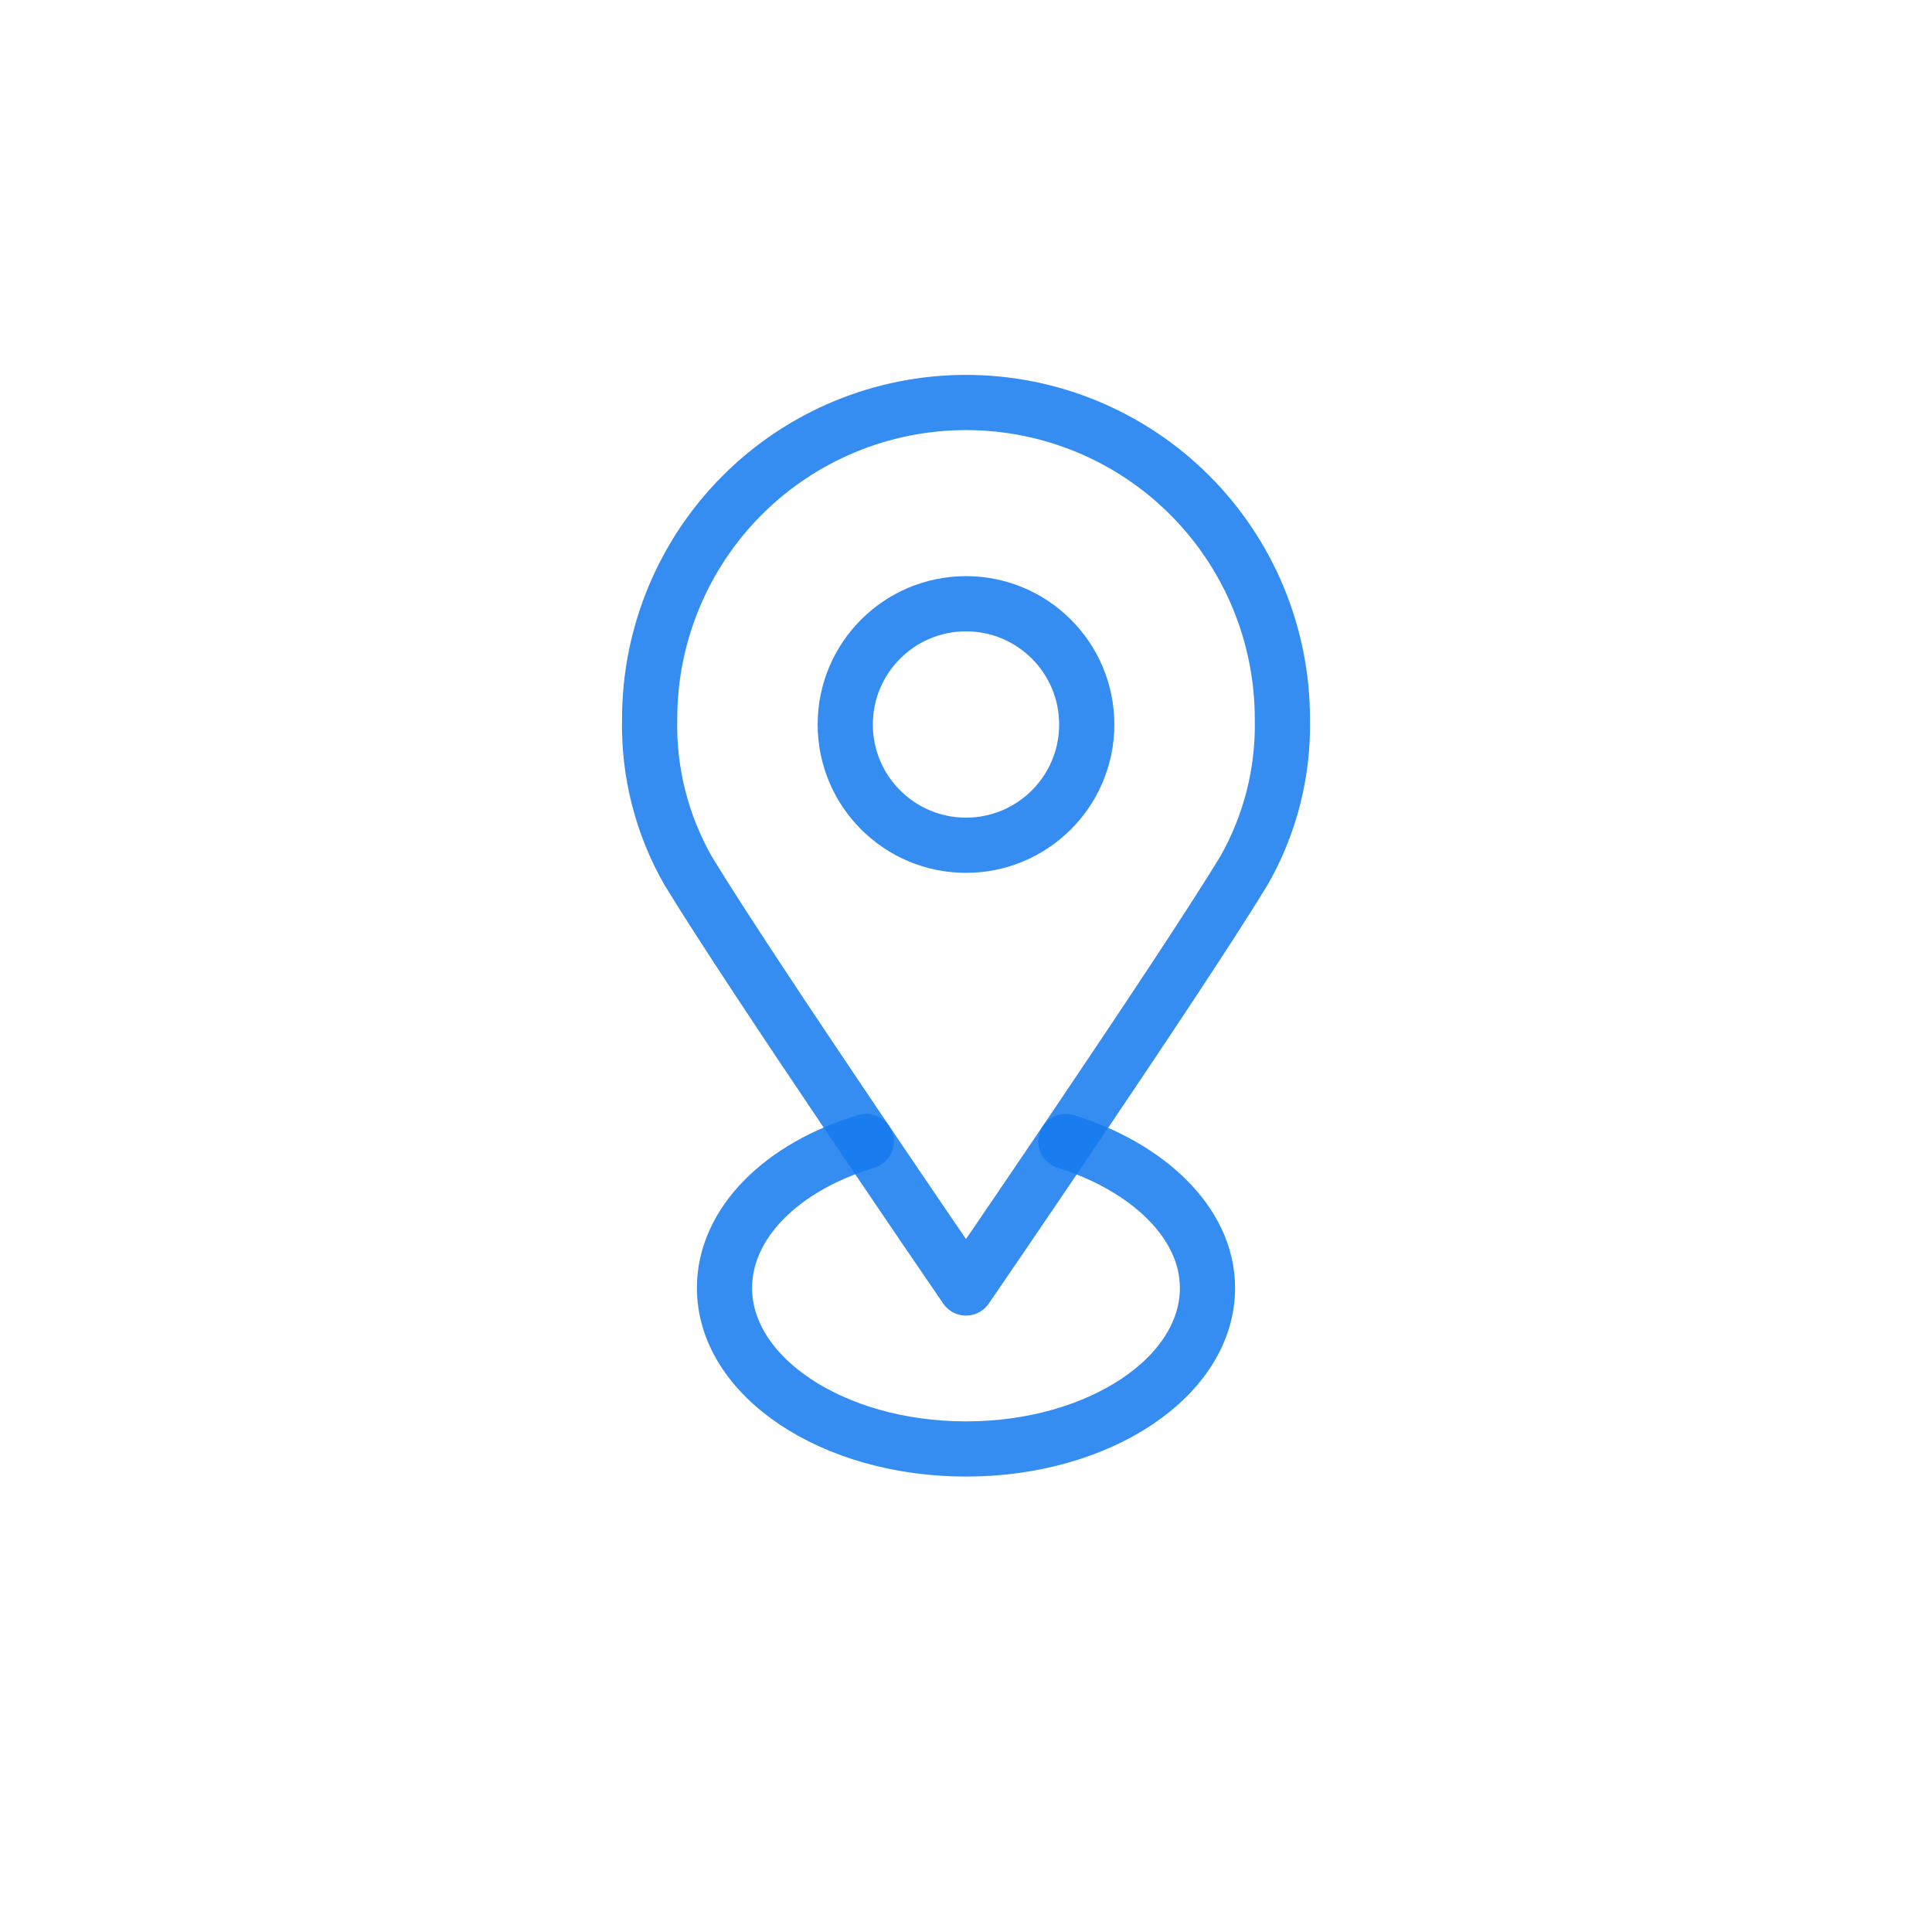
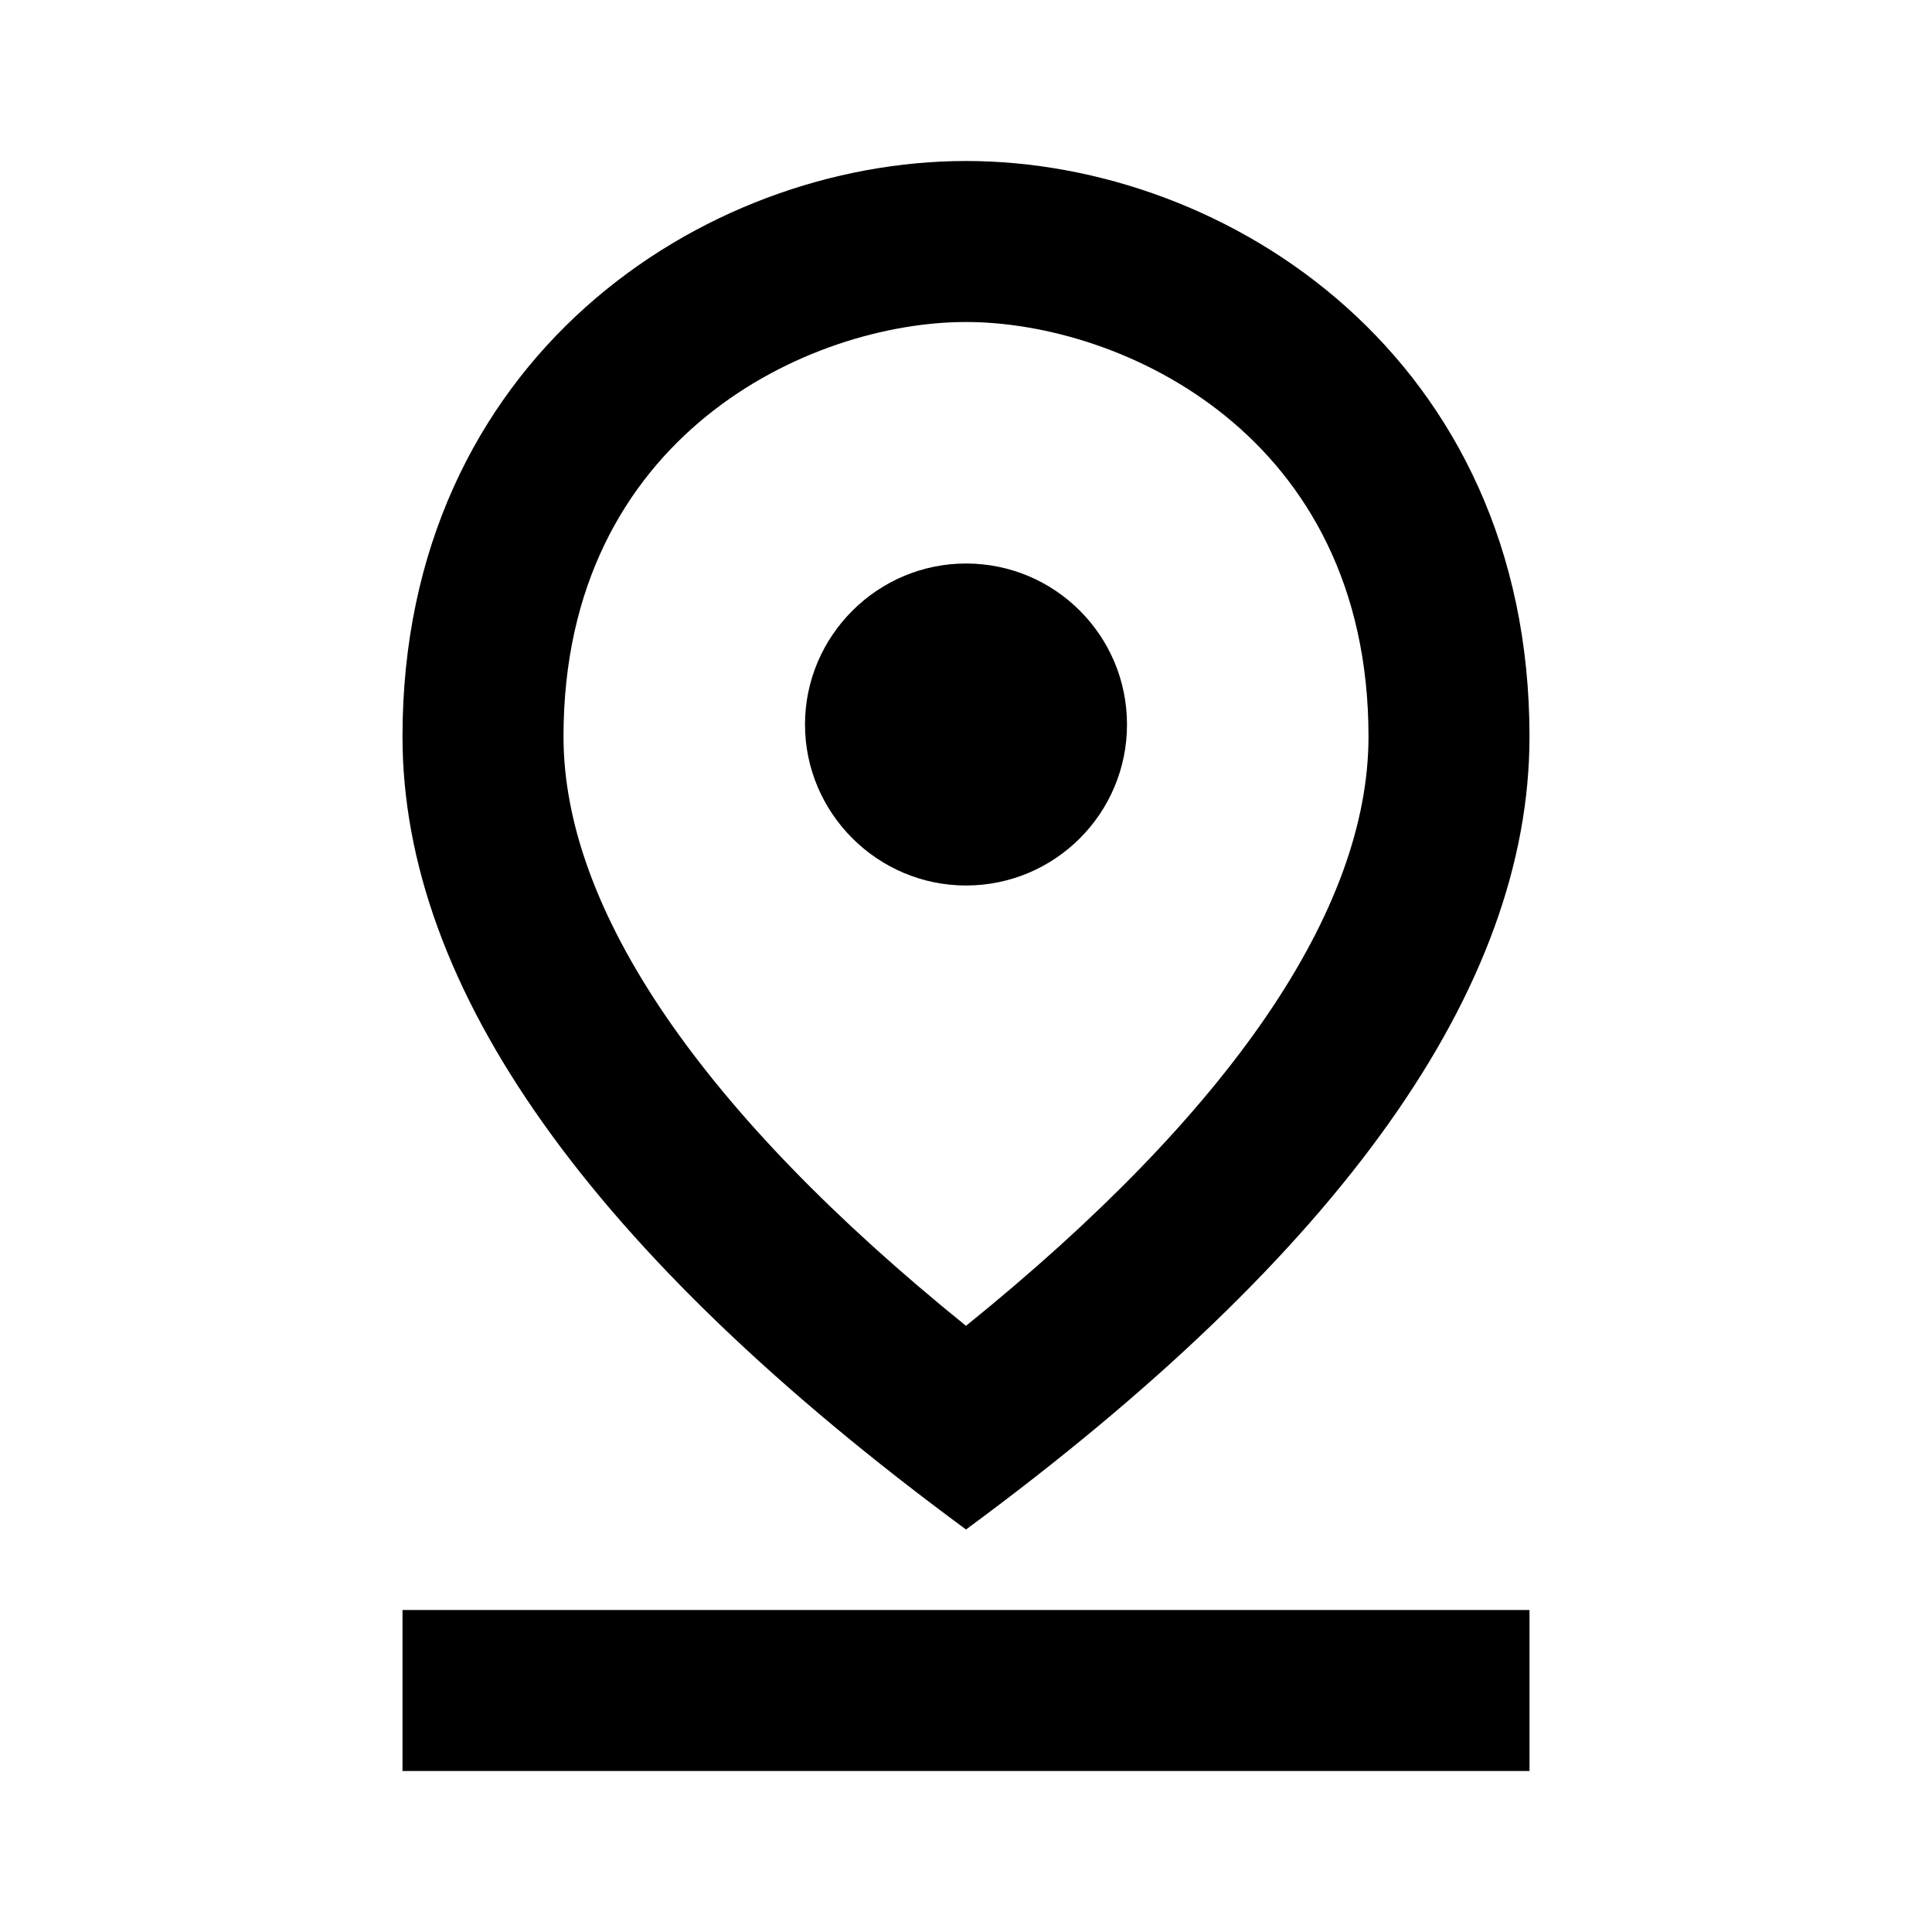
- <svg xmlns="http://www.w3.org/2000/svg" width="70" height="70" viewBox="0 0 70 70" fill="none">
-   <path d="M35 30.625C37.416 30.625 39.375 28.666 39.375 26.25C39.375 23.834 37.416 21.875 35 21.875C32.584 21.875 30.625 23.834 30.625 26.25C30.625 28.666 32.584 30.625 35 30.625Z" stroke="#177BEF" stroke-opacity="0.86" stroke-width="2" stroke-linecap="round" stroke-linejoin="round" />
-   <path d="M46.463 26.045C46.506 27.976 46.022 29.882 45.063 31.558C42.7 35.437 35 46.666 35 46.666C35 46.666 27.3 35.437 24.938 31.558C23.979 29.882 23.494 27.976 23.538 26.045C23.538 23.005 24.745 20.09 26.895 17.94C29.045 15.79 31.96 14.583 35 14.583C38.04 14.583 40.956 15.79 43.105 17.94C45.255 20.09 46.463 23.005 46.463 26.045V26.045Z" stroke="#177BEF" stroke-opacity="0.86" stroke-width="2" stroke-linecap="round" stroke-linejoin="round" />
-   <path d="M38.617 41.357C41.533 42.262 43.75 44.274 43.75 46.666C43.75 49.874 39.842 52.499 35 52.499C30.158 52.499 26.25 49.874 26.25 46.666C26.25 44.303 28.35 42.262 31.383 41.357" stroke="#177BEF" stroke-opacity="0.86" stroke-width="2" stroke-linecap="round" stroke-linejoin="round" />
+ <svg xmlns="http://www.w3.org/2000/svg" height="24px" viewBox="0 0 24 24" width="24px" fill="#000000">
+   <path d="M0 0h24v24H0z" fill="none" />
+   <path d="M12 4c1.93 0 5 1.4 5 5.15 0 2.16-1.72 4.67-5 7.32-3.28-2.65-5-5.17-5-7.32C7 5.4 10.07 4 12 4m0-2C8.73 2 5 4.46 5 9.15c0 3.12 2.33 6.41 7 9.85 4.67-3.44 7-6.73 7-9.85C19 4.46 15.27 2 12 2z" />
+   <path d="M12 7c-1.1 0-2 .9-2 2s.9 2 2 2a2 2 0 1 0 0-4zM5 20h14v2H5v-2z" />
</svg>
